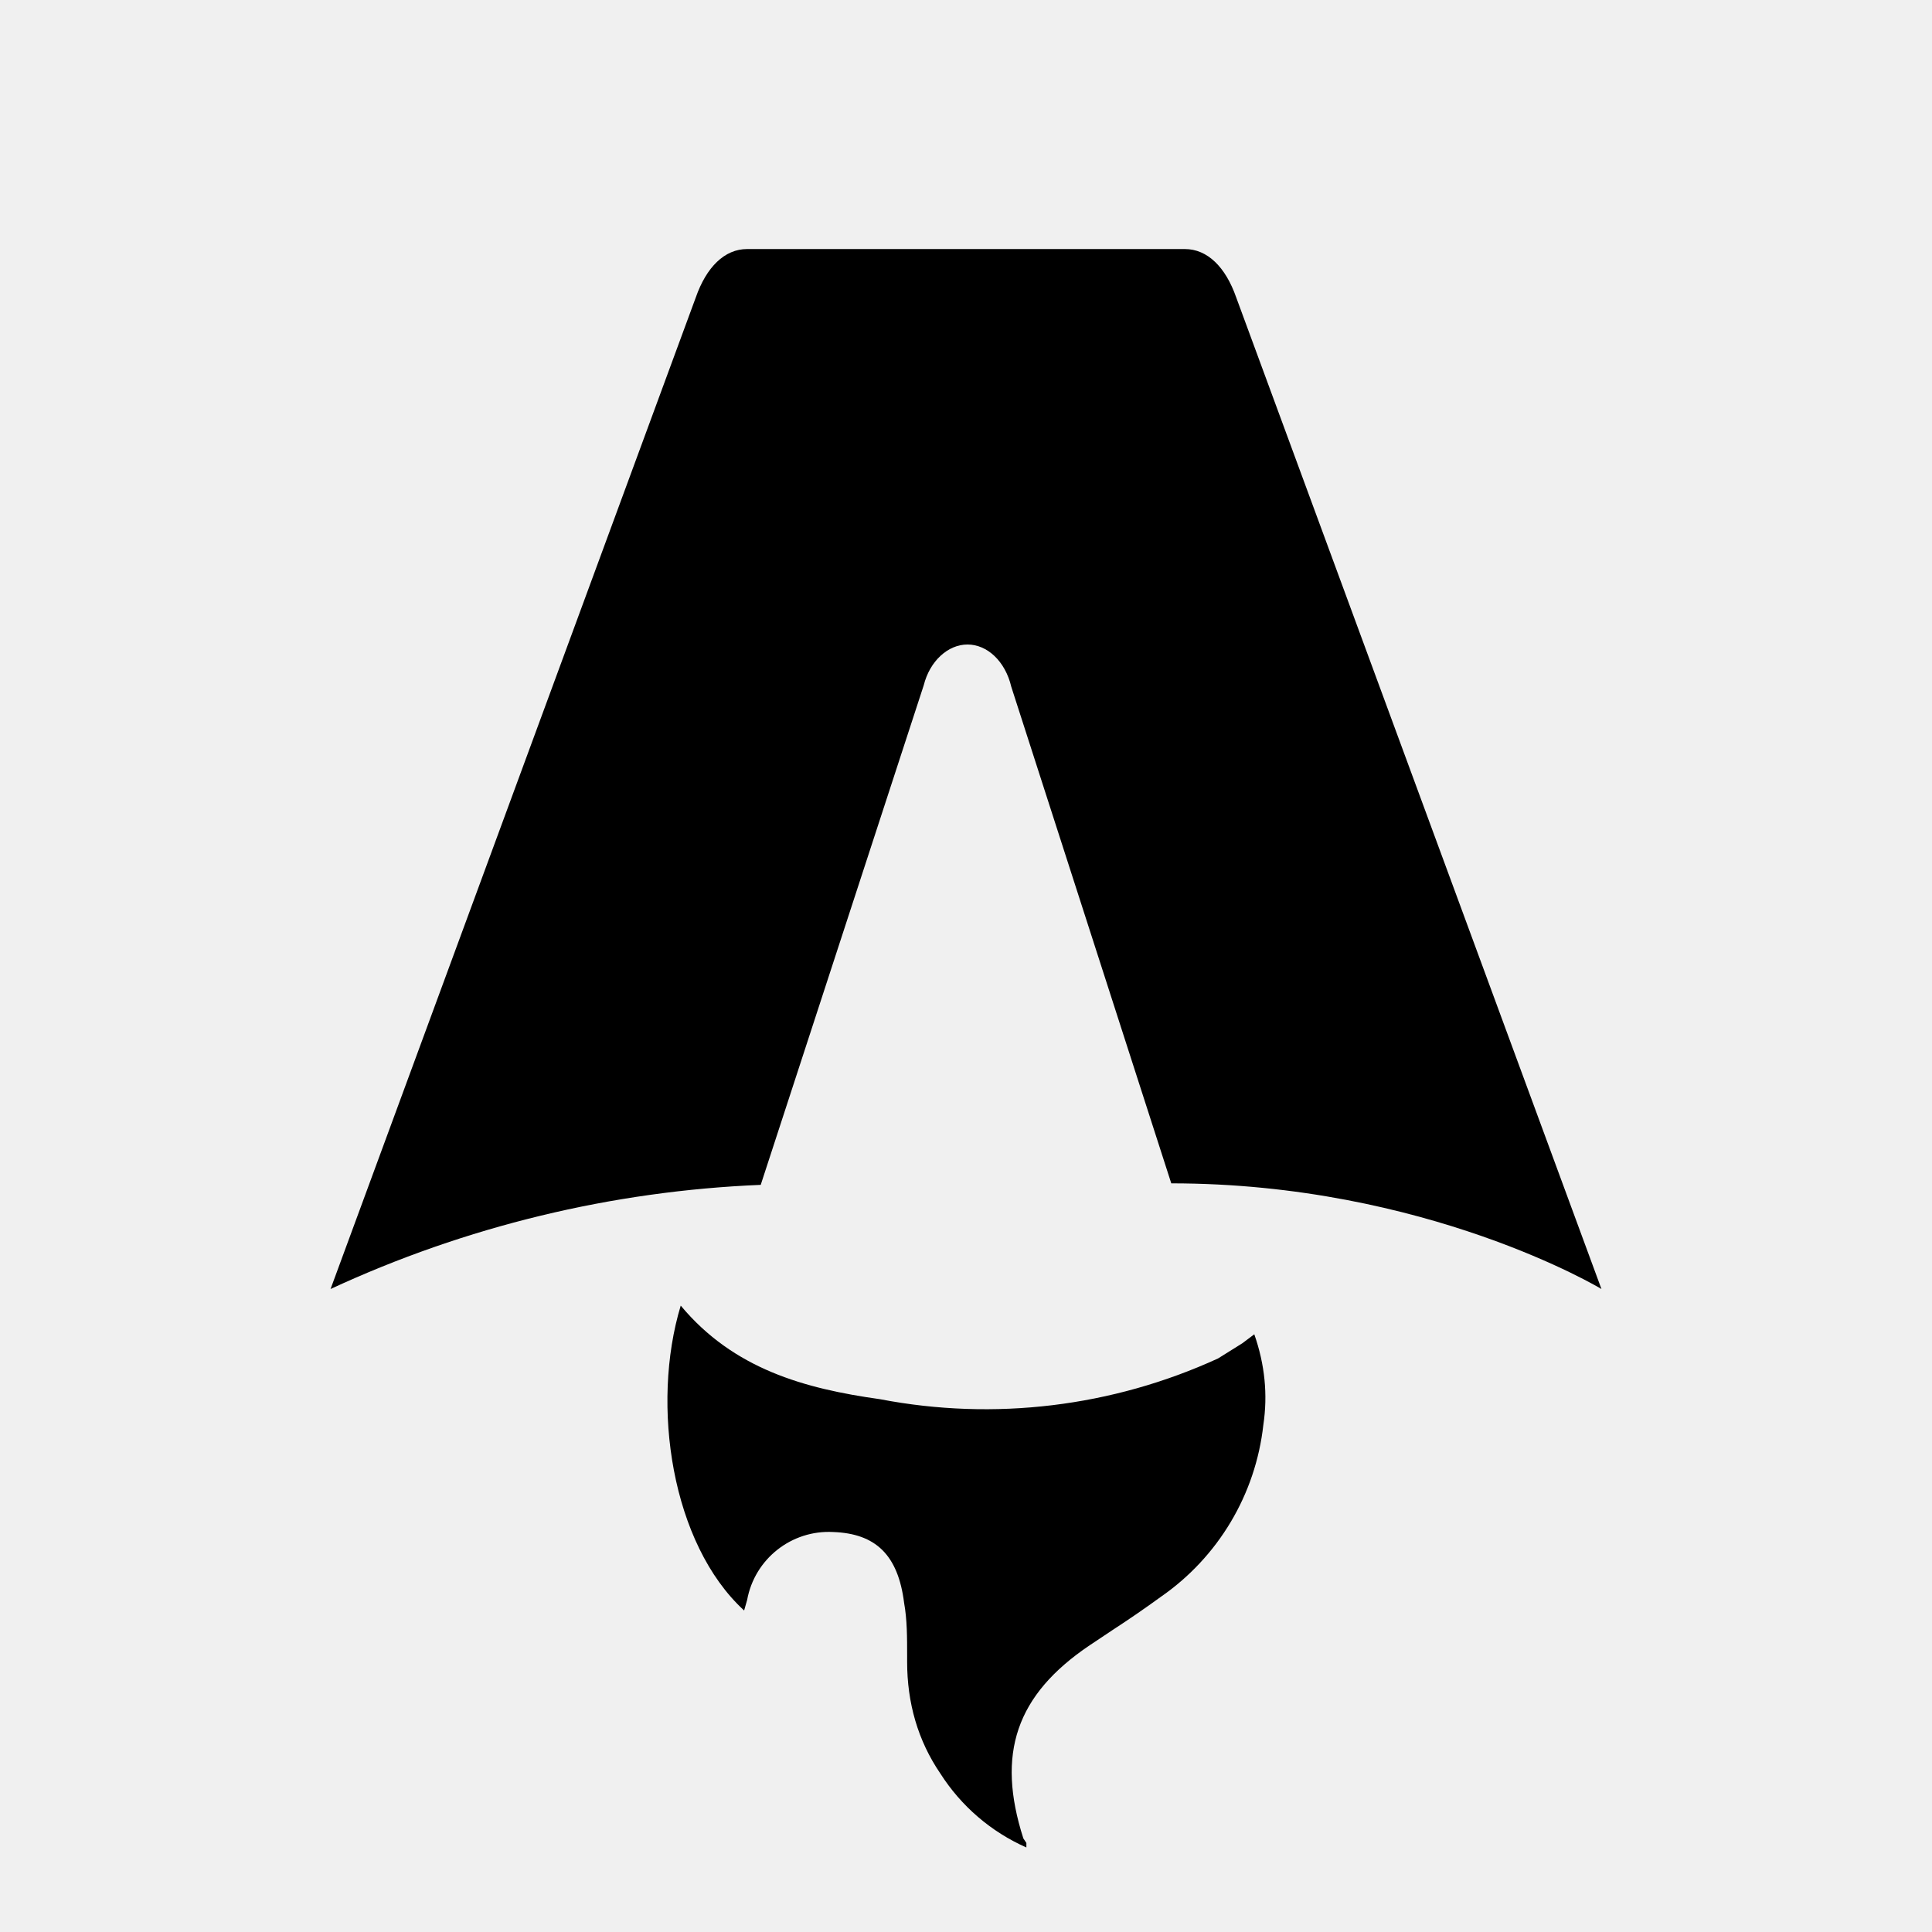
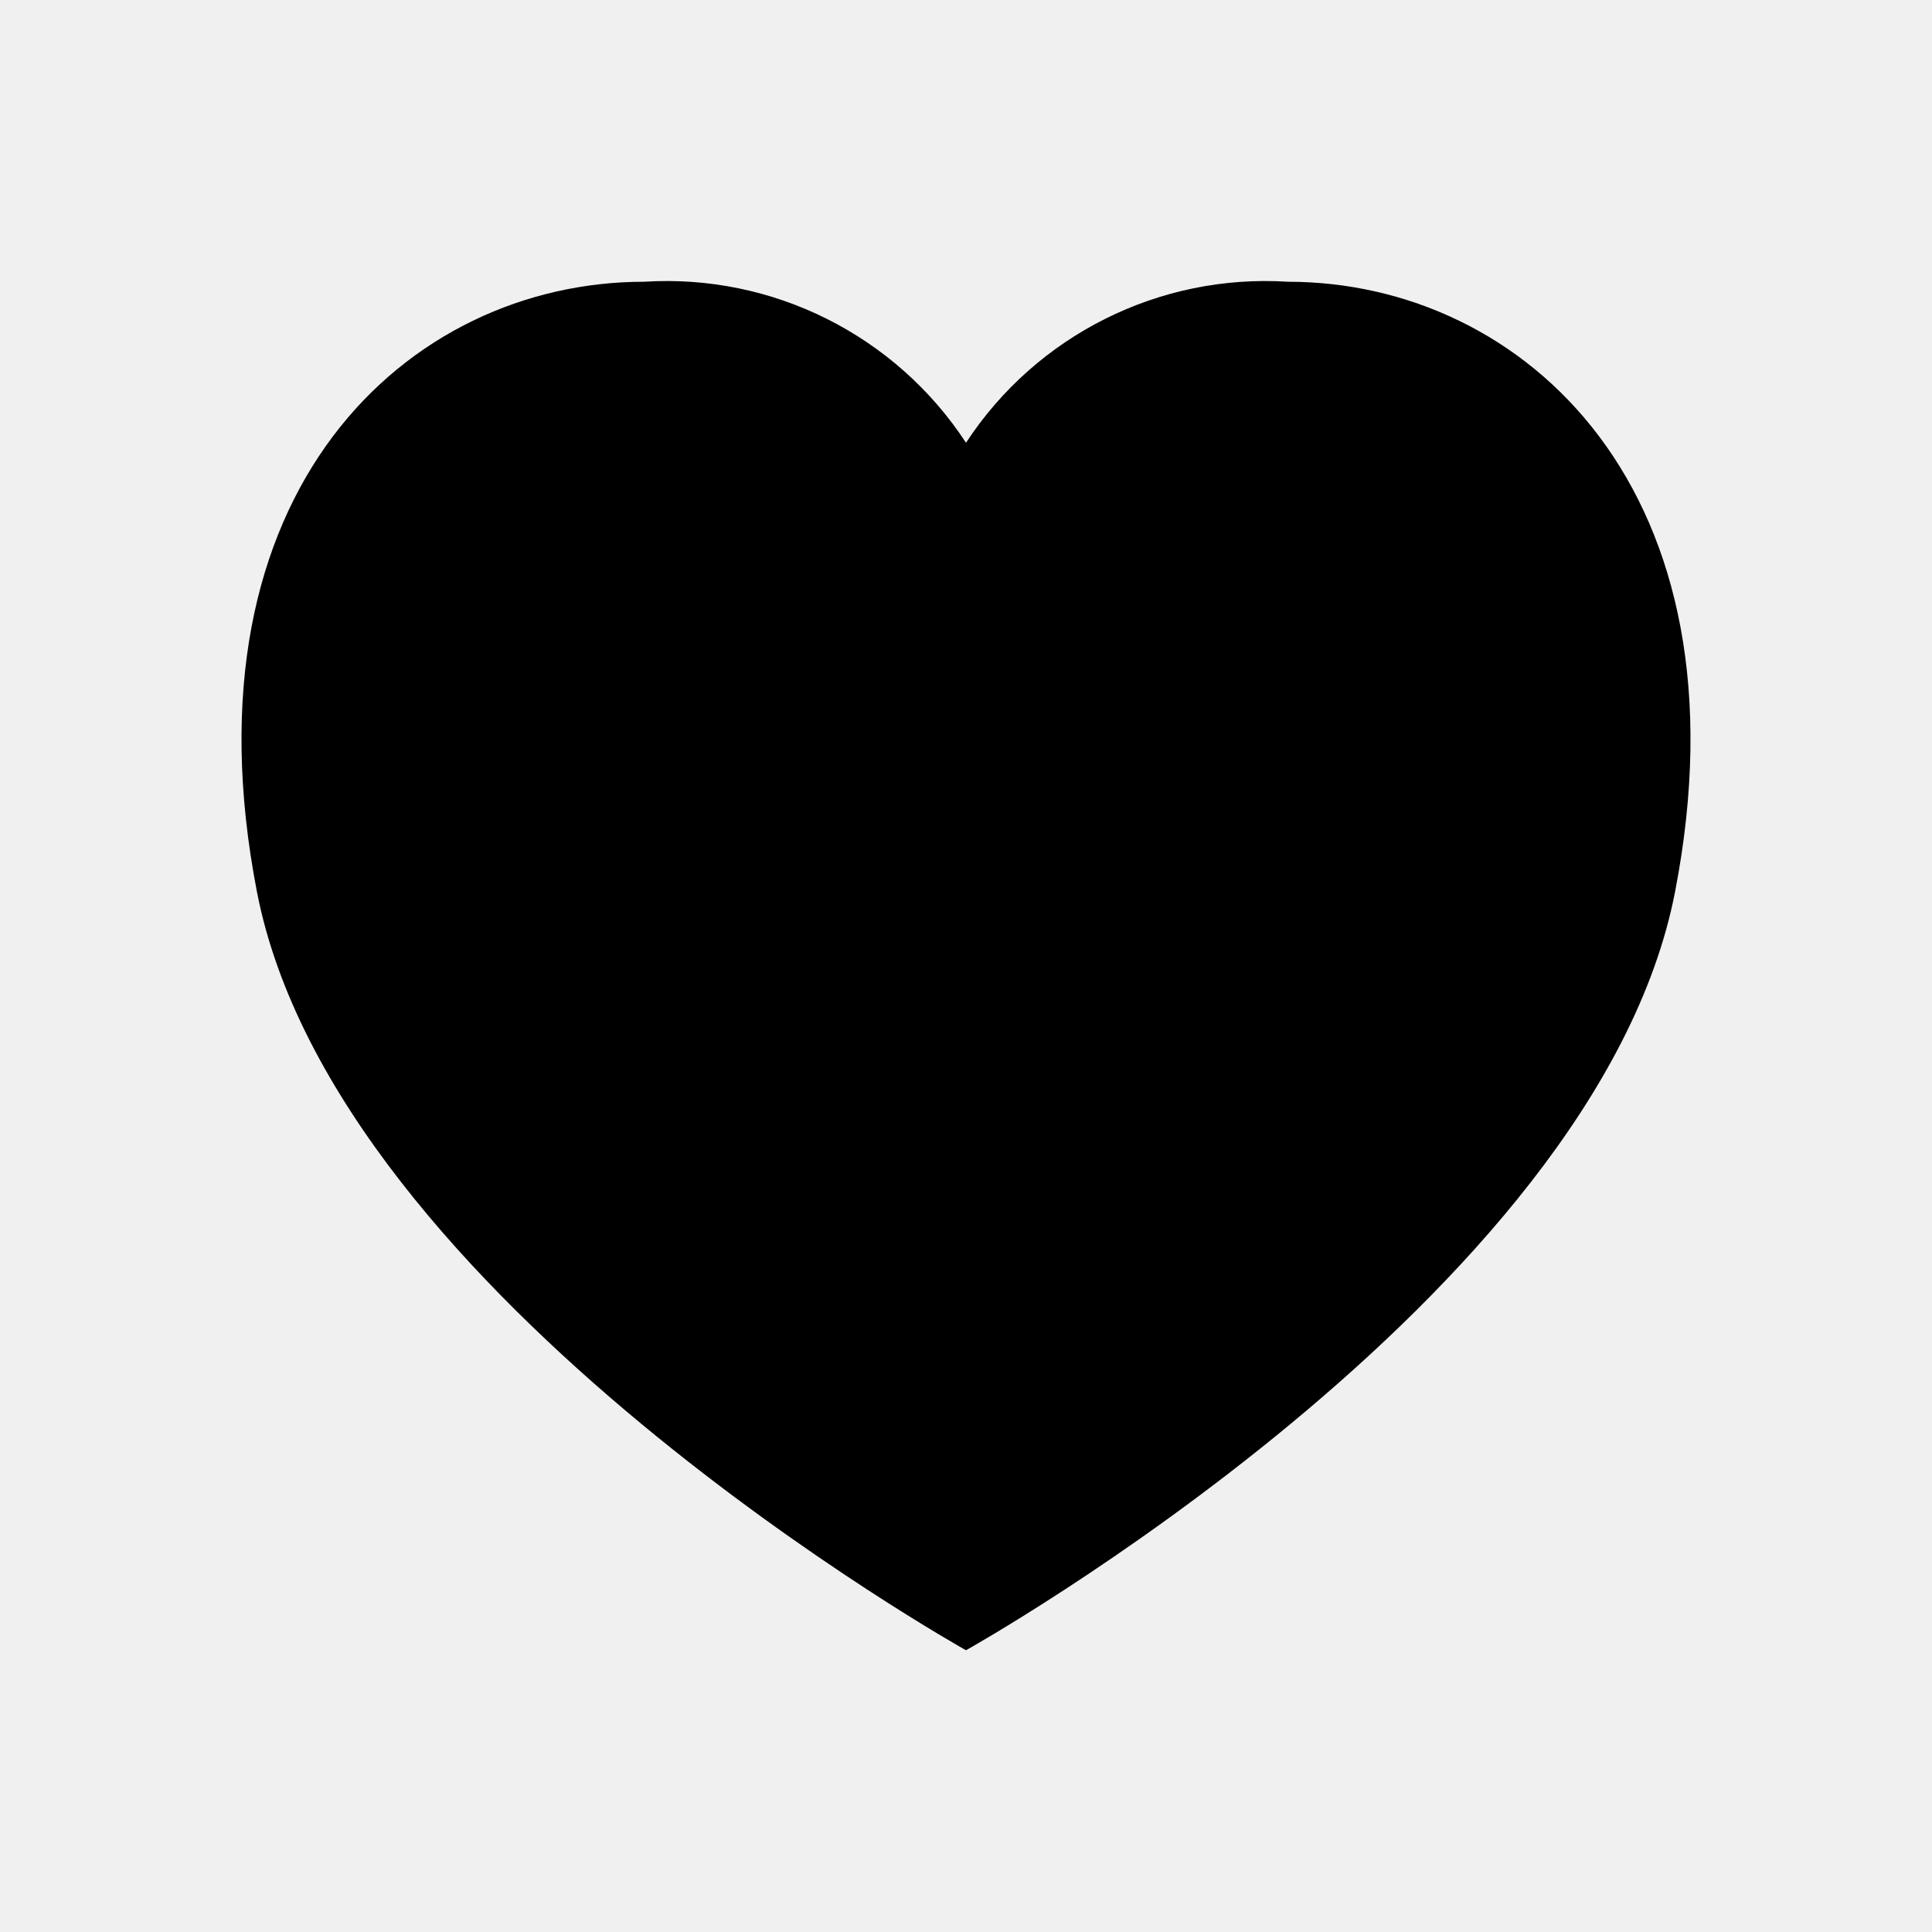
- <svg xmlns="http://www.w3.org/2000/svg" fill="none" viewBox="0 0 128 128">
-   <path d="M50.4 78.5a75.1 75.1 0 0 0-28.5 6.9l24.2-65.7c.7-2 1.9-3.2 3.4-3.2h29c1.5 0 2.7 1.2 3.4 3.2l24.2 65.7s-11.6-7-28.5-7L67 45.5c-.4-1.7-1.6-2.8-2.9-2.8-1.3 0-2.5 1.1-2.9 2.7L50.4 78.5Zm-1.1 28.2Zm-4.2-20.2c-2 6.6-.6 15.8 4.2 20.2a17.5 17.5 0 0 1 .2-.7 5.5 5.5 0 0 1 5.7-4.5c2.8.1 4.3 1.5 4.7 4.7.2 1.1.2 2.3.2 3.5v.4c0 2.7.7 5.2 2.2 7.4a13 13 0 0 0 5.7 4.9v-.3l-.2-.3c-1.8-5.6-.5-9.5 4.4-12.8l1.5-1a73 73 0 0 0 3.2-2.2 16 16 0 0 0 6.8-11.4c.3-2 .1-4-.6-6l-.8.6-1.6 1a37 37 0 0 1-22.4 2.7c-5-.7-9.7-2-13.2-6.2Z" />
-   <style>
-         path { fill: #000; }
-         @media (prefers-color-scheme: dark) {
-             path { fill: #FFF; }
-         }
-     </style>
+ <svg xmlns="http://www.w3.org/2000/svg" viewBox="0 0 24 24">
+   <path d="M20.808,11.079C19.829,16.132,12,20.5,12,20.5s-7.829-4.368-8.808-9.421C2.227,6.1,5.066,3.5,8,3.5a4.444,4.444,0,0,1,4,2,4.444,4.444,0,0,1,4-2C18.934,3.5,21.773,6.1,20.808,11.079Z" />
</svg>
